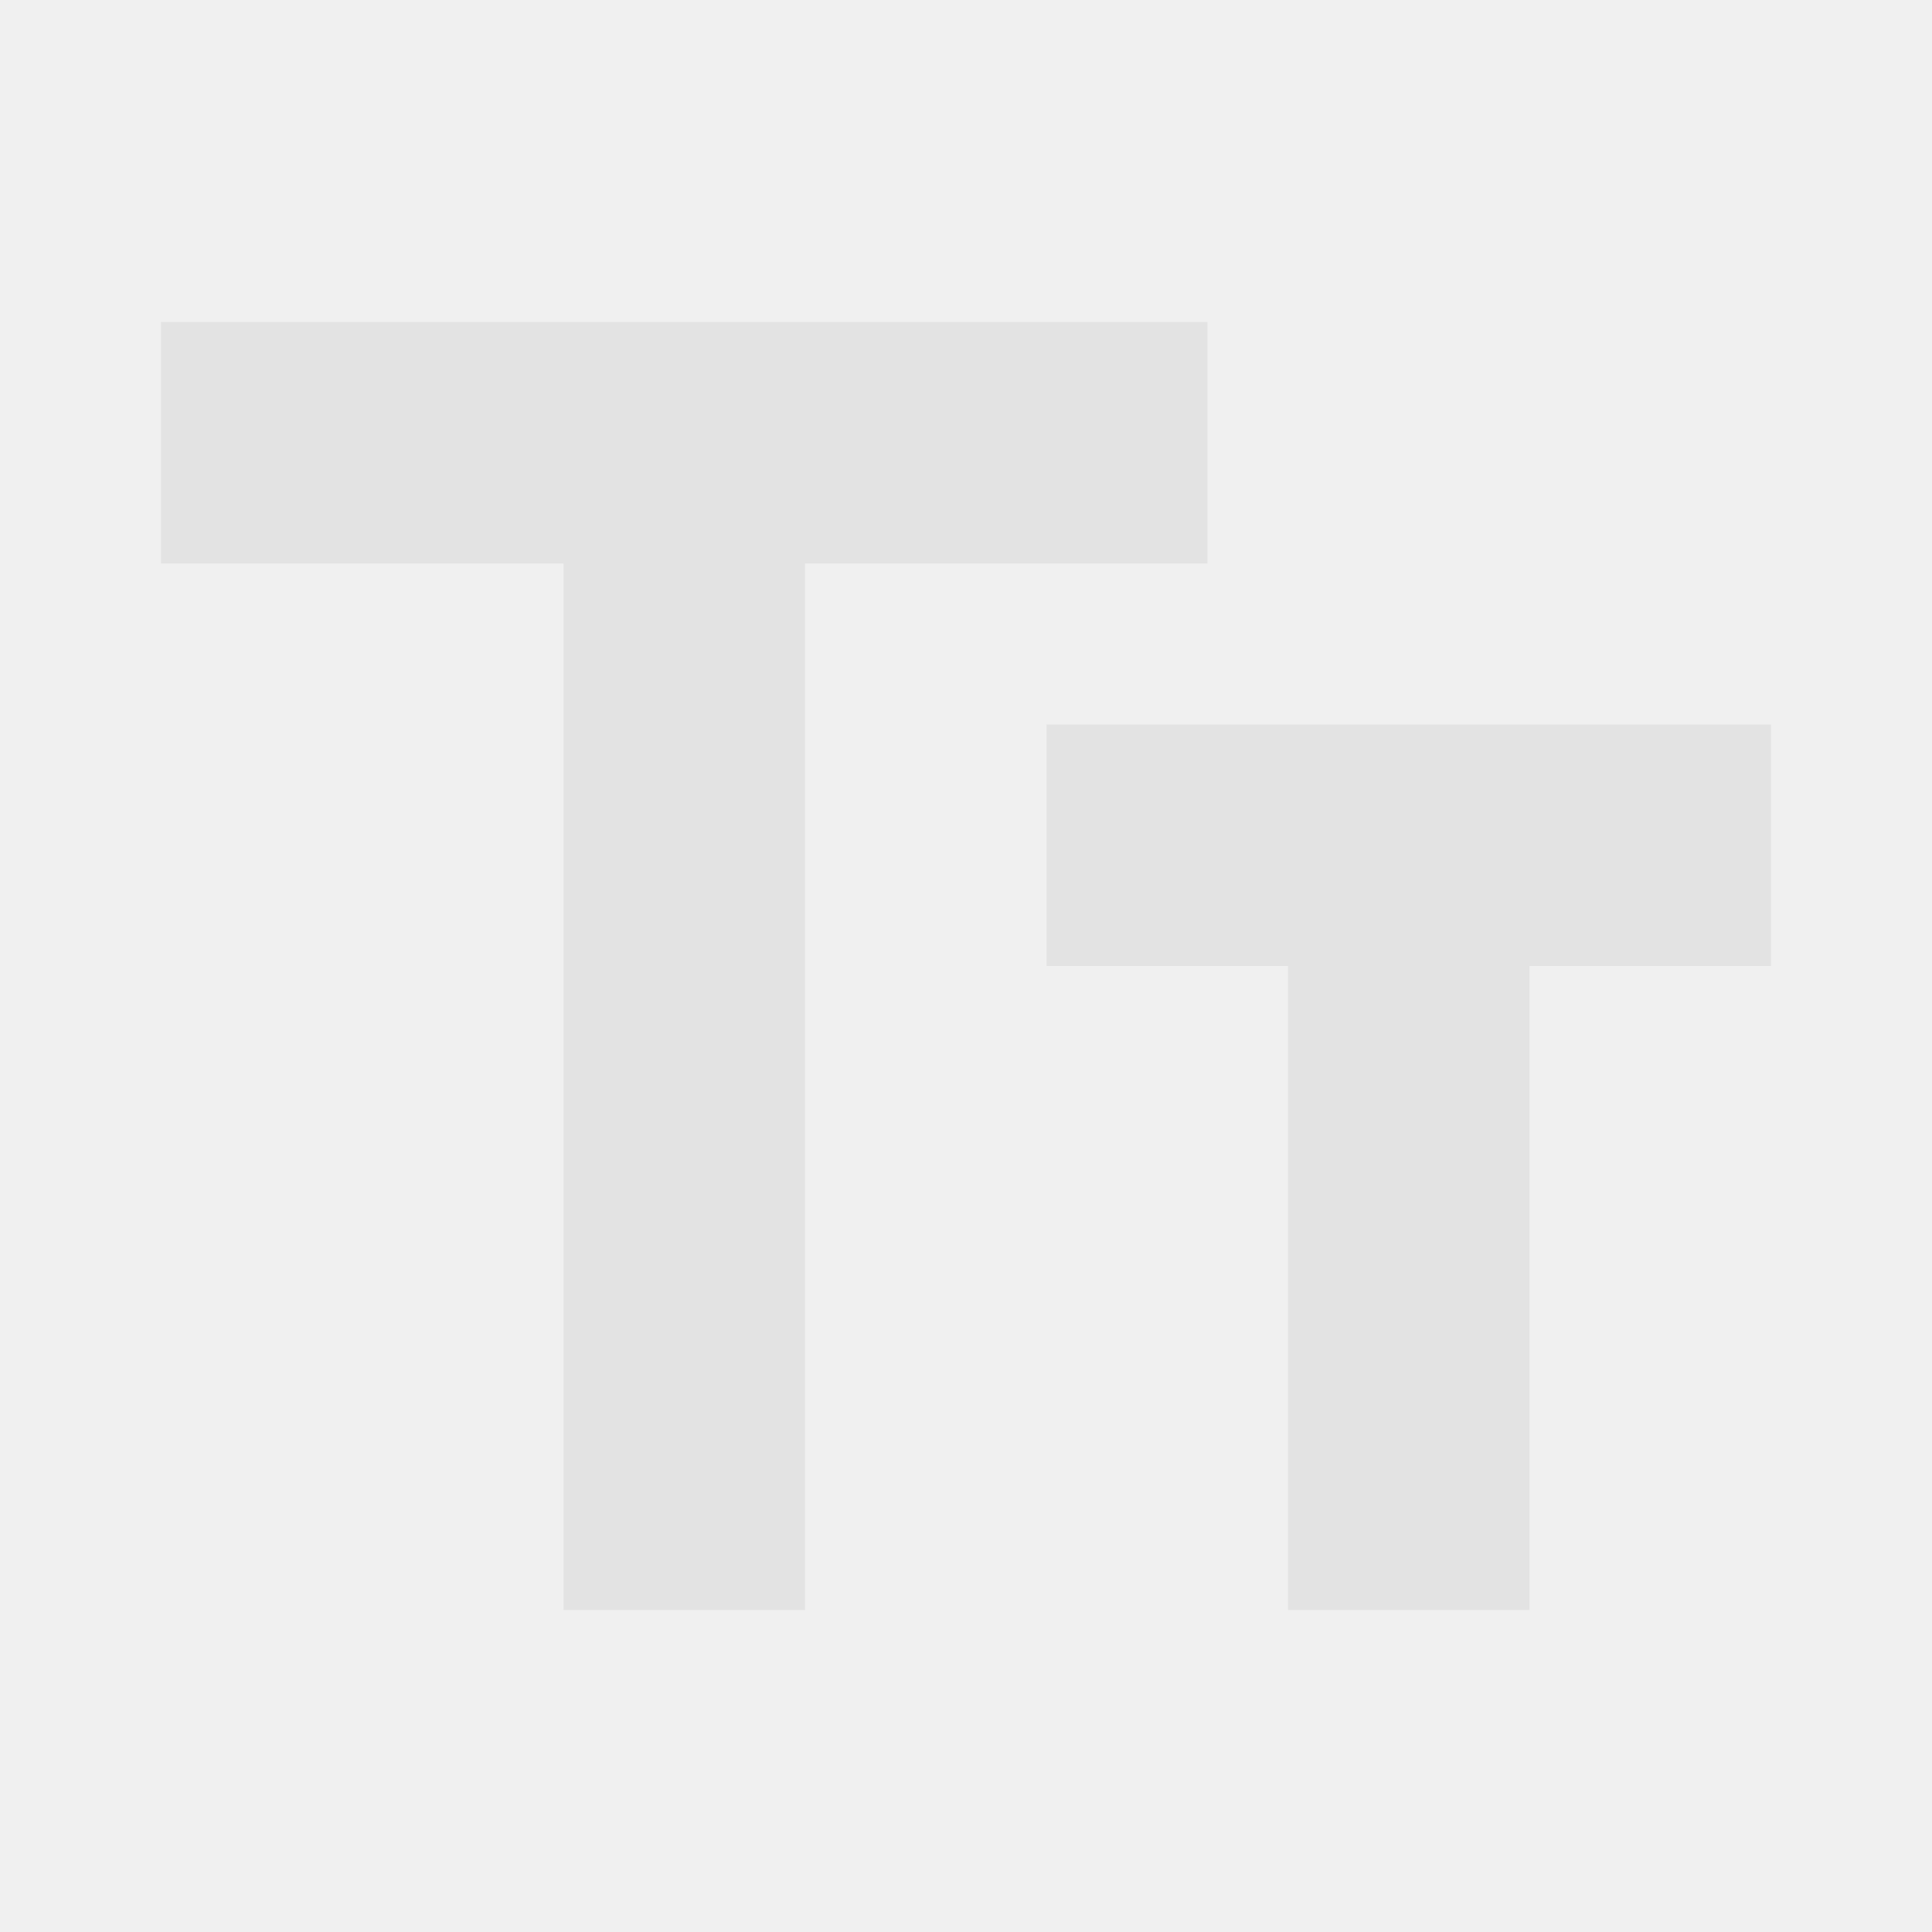
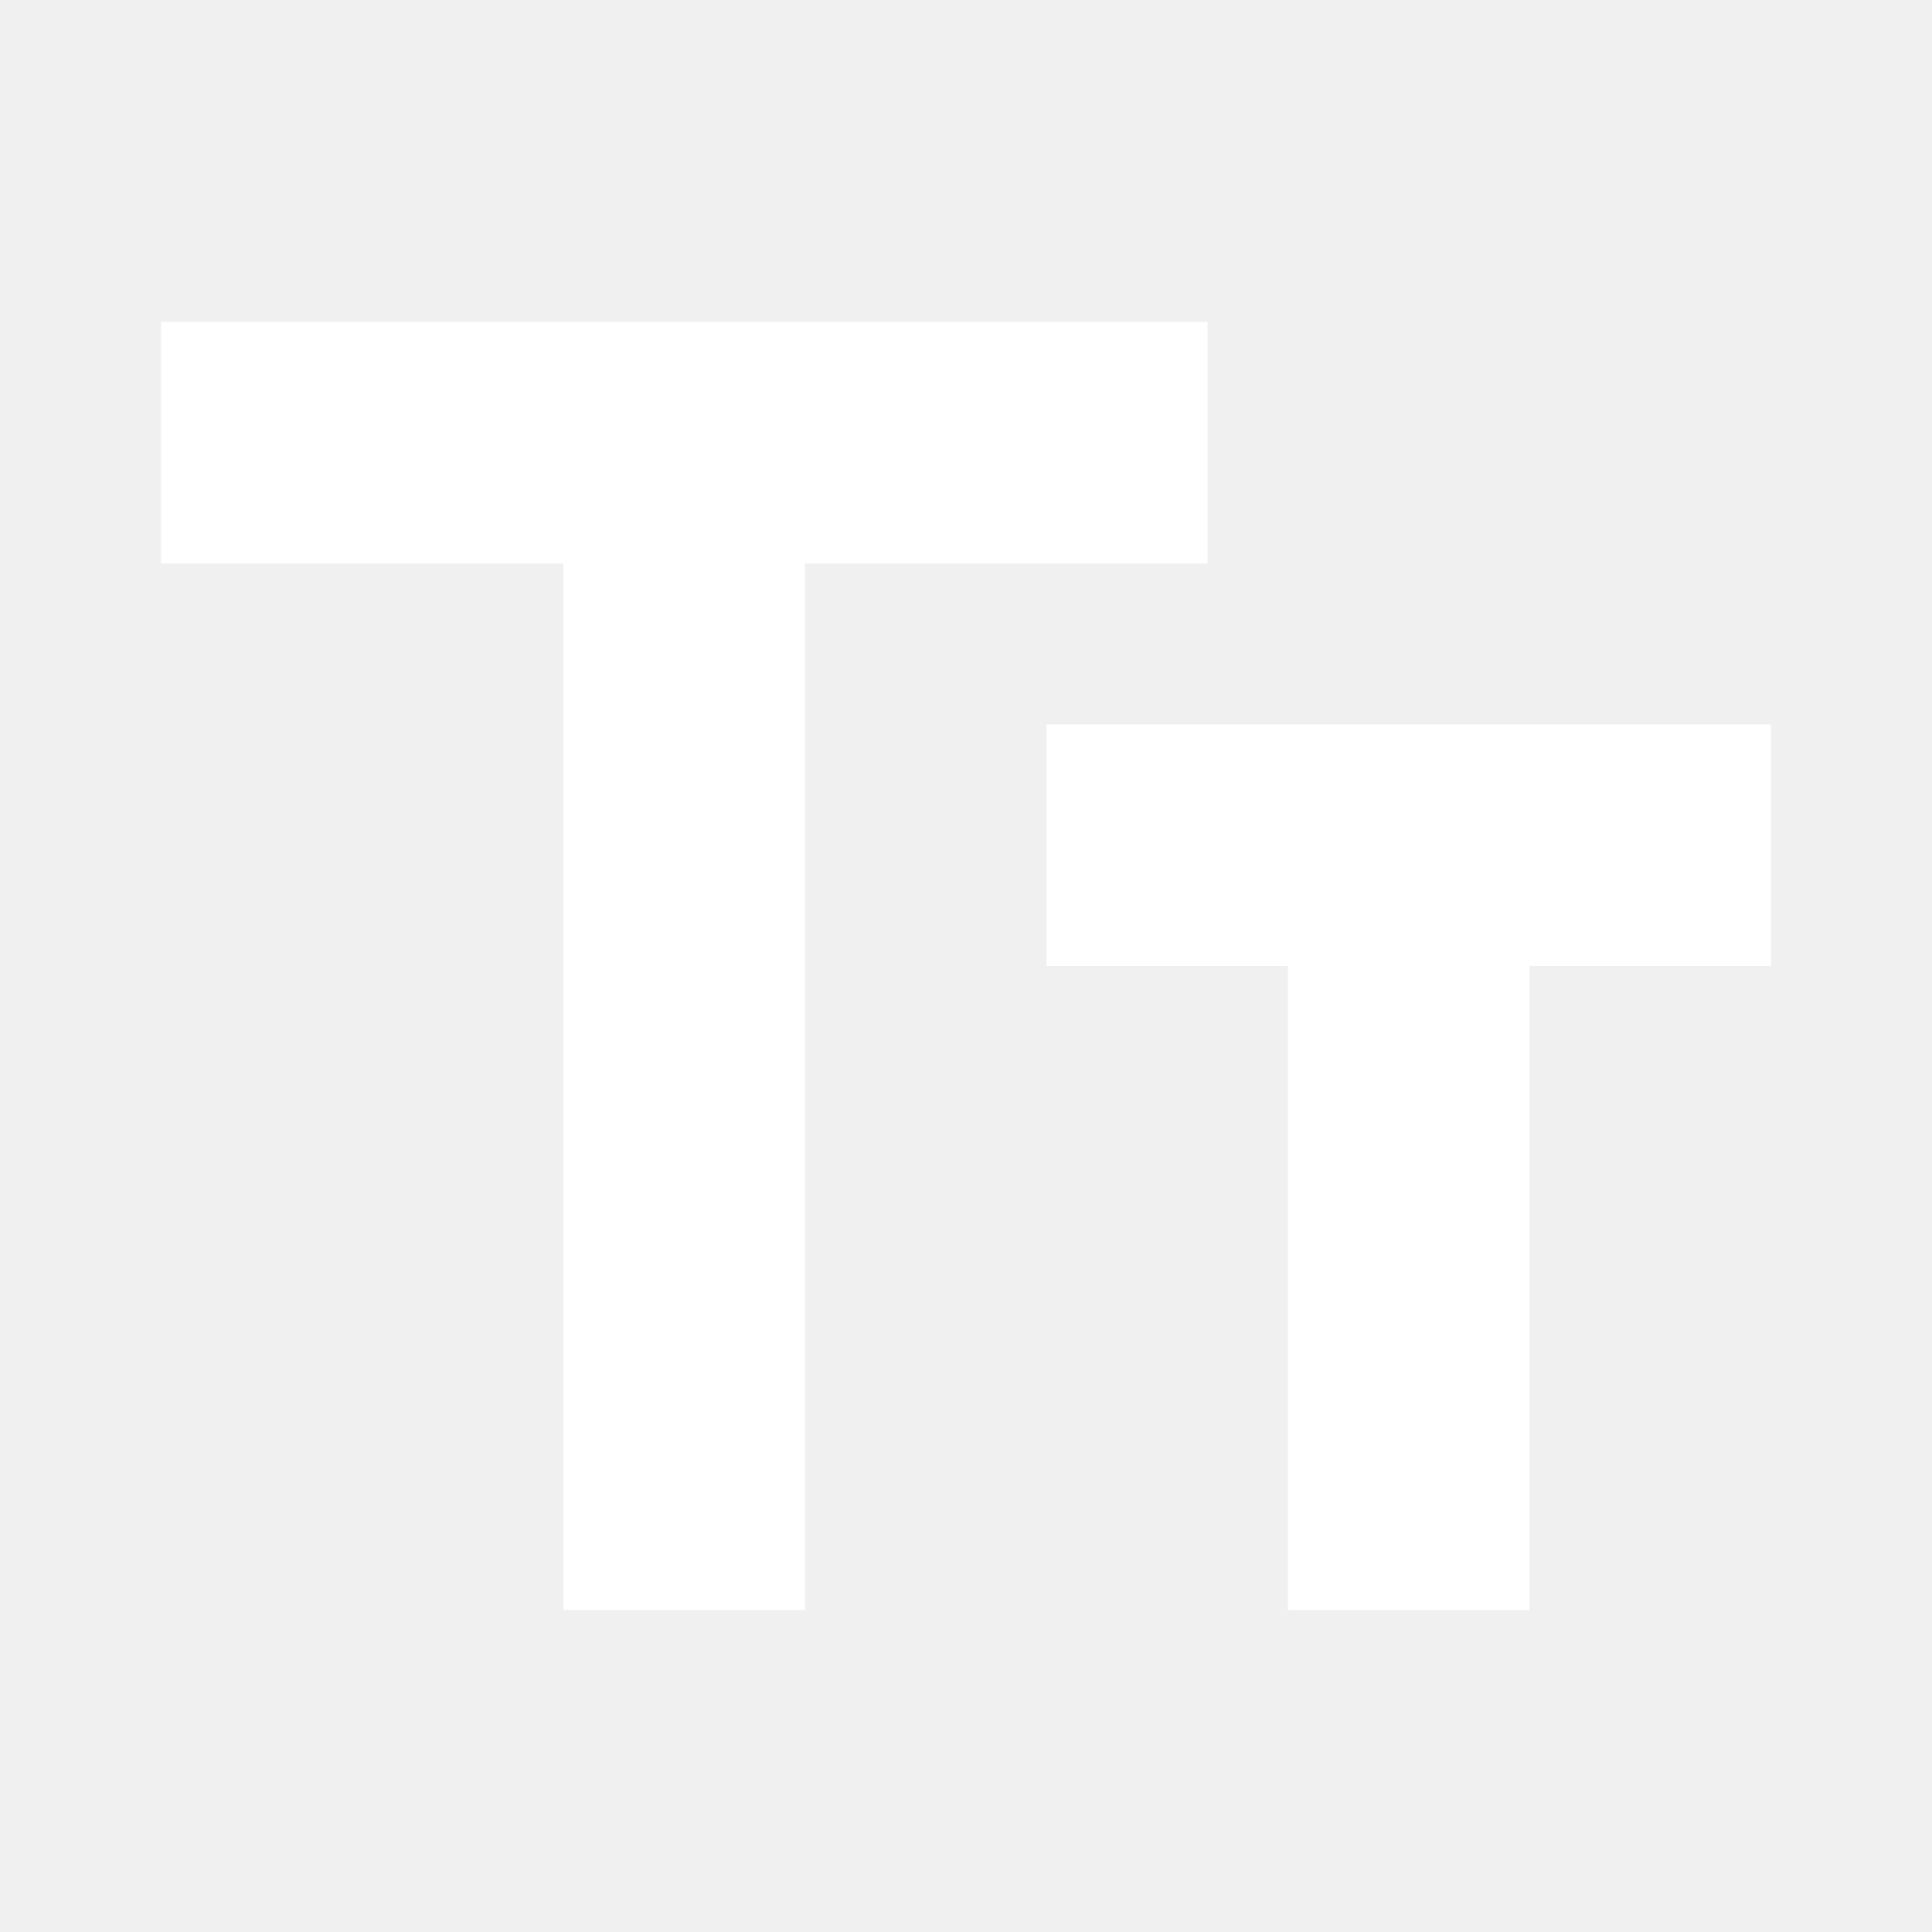
- <svg xmlns="http://www.w3.org/2000/svg" height="24px" viewBox="0 -960 960 960" width="24px" fill="#e3e3e3">
+ <svg xmlns="http://www.w3.org/2000/svg" height="24px" viewBox="0 -960 960 960" width="24px" fill="#ffffff">
  <path d="M280-160v-520H80v-120h520v120H400v520H280Zm360 0v-320H520v-120h360v120H760v320H640Z" />
</svg>
